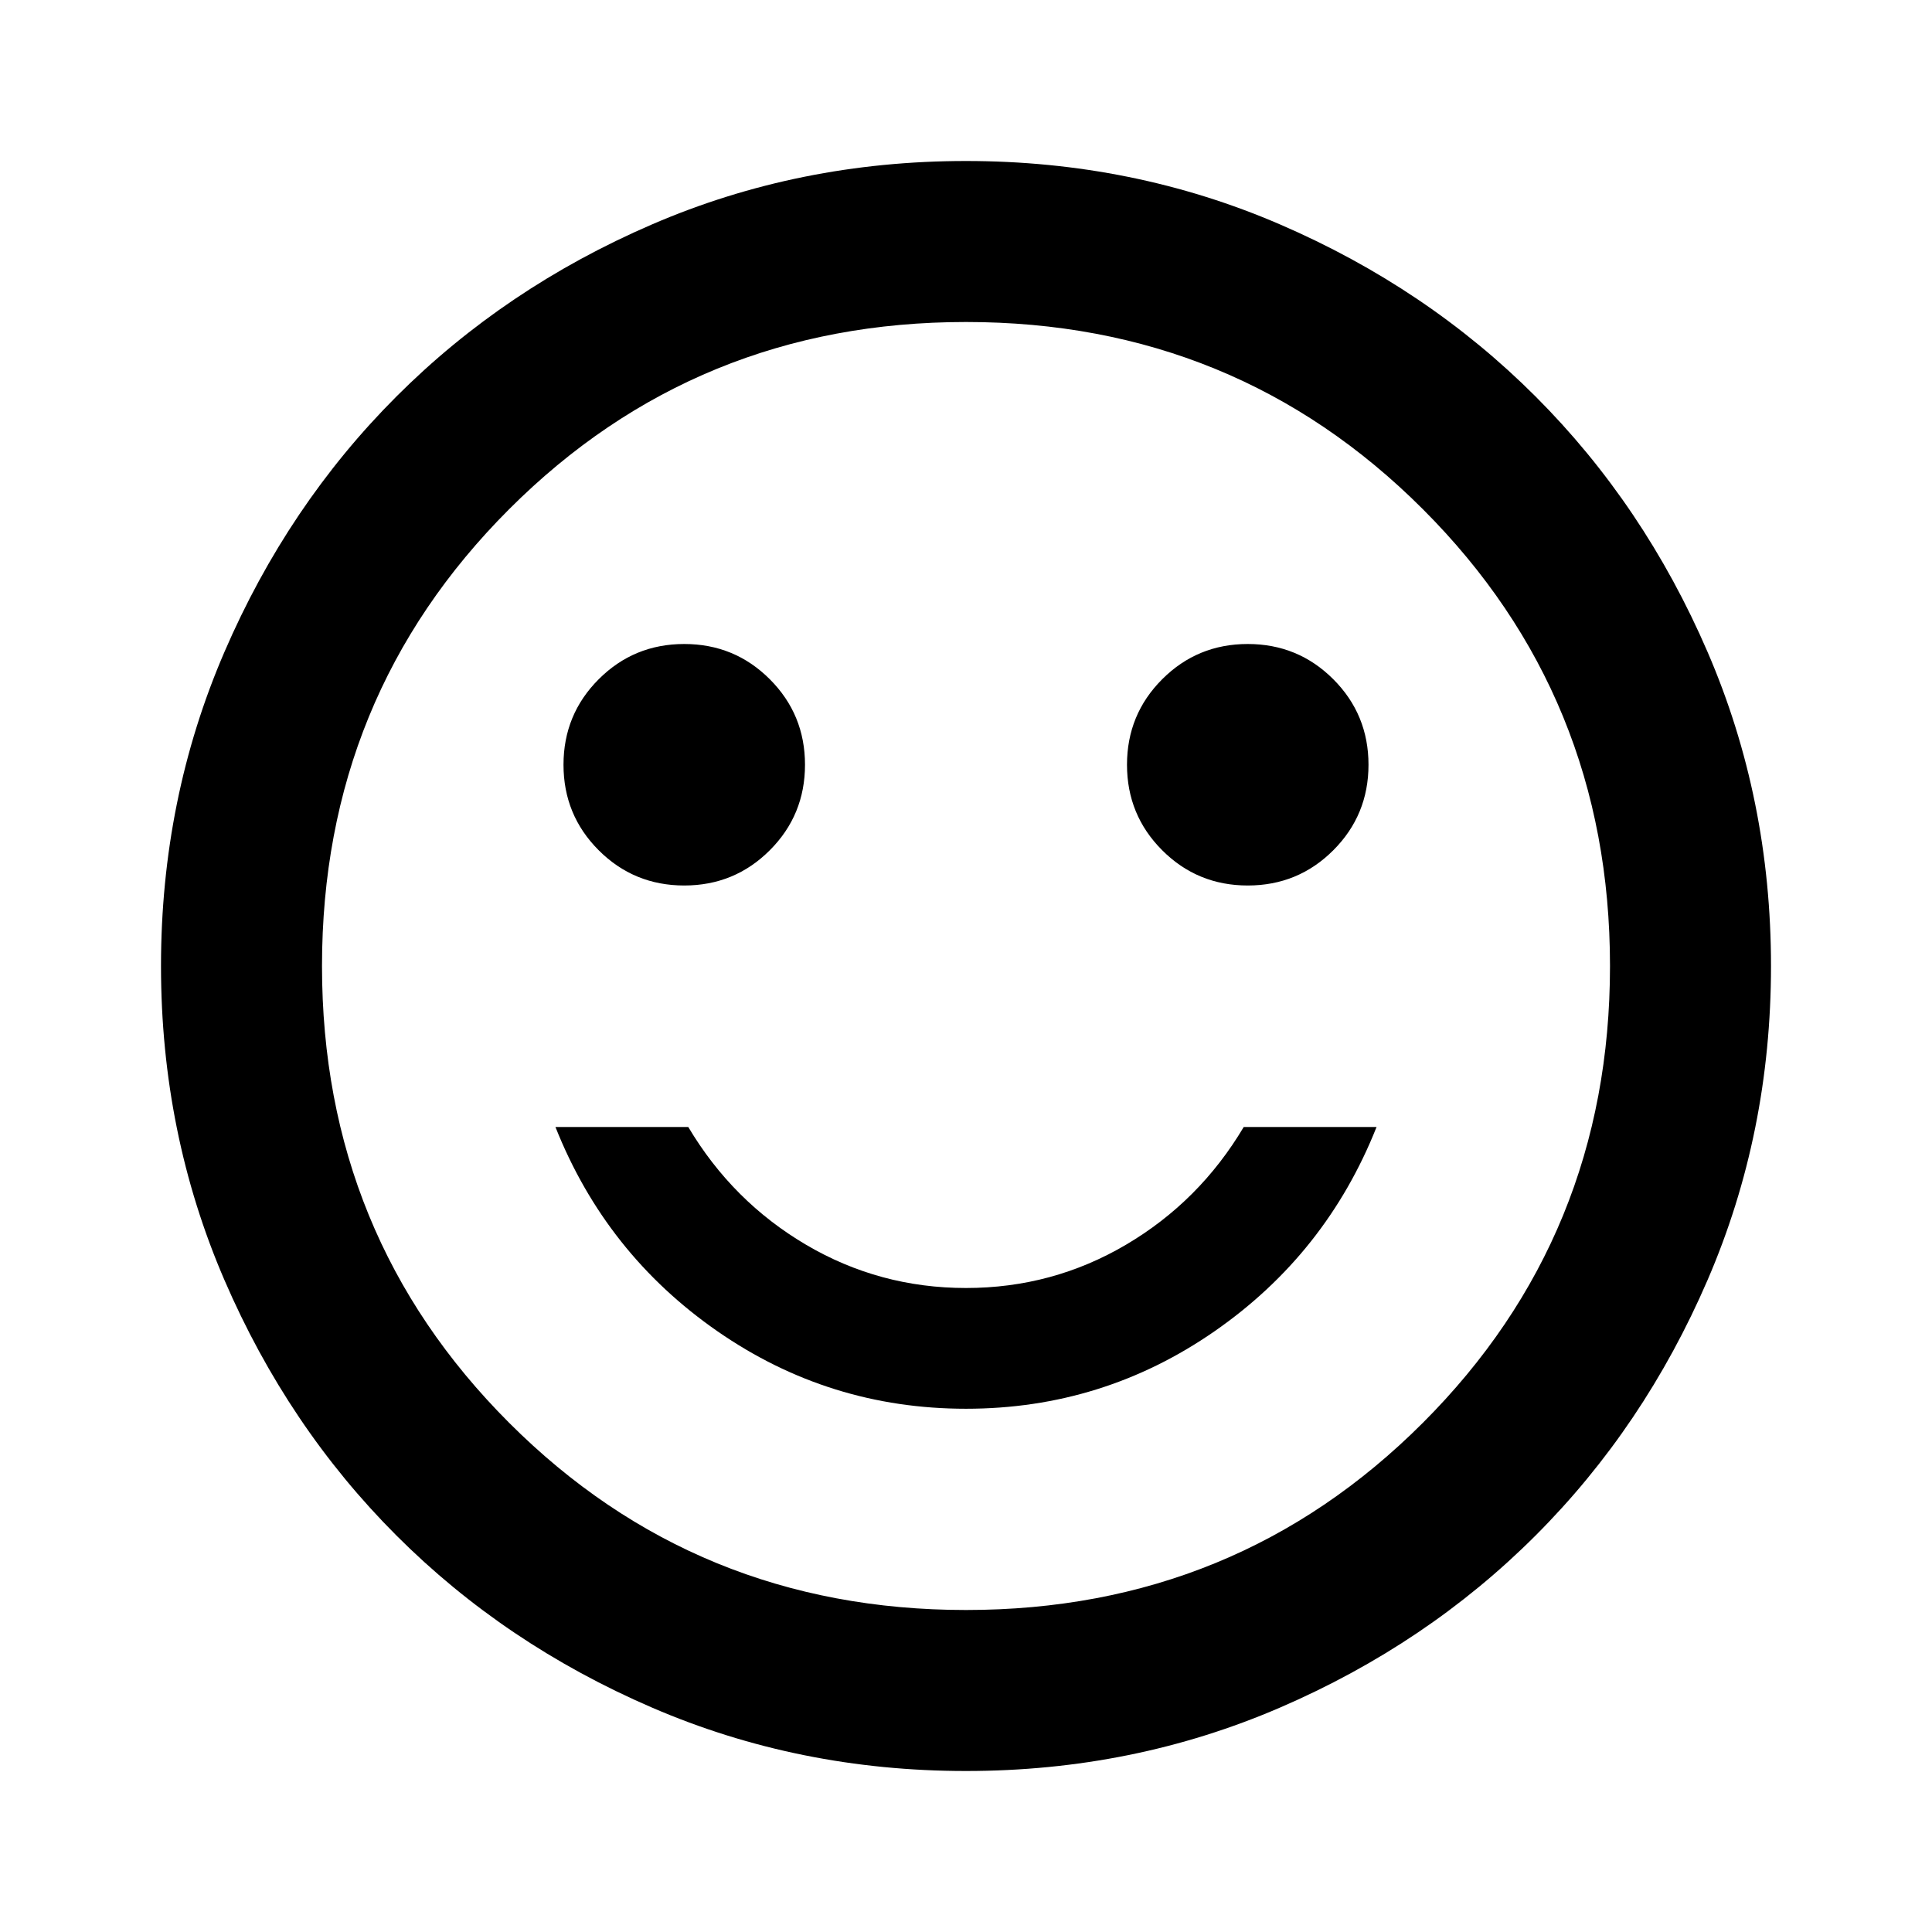
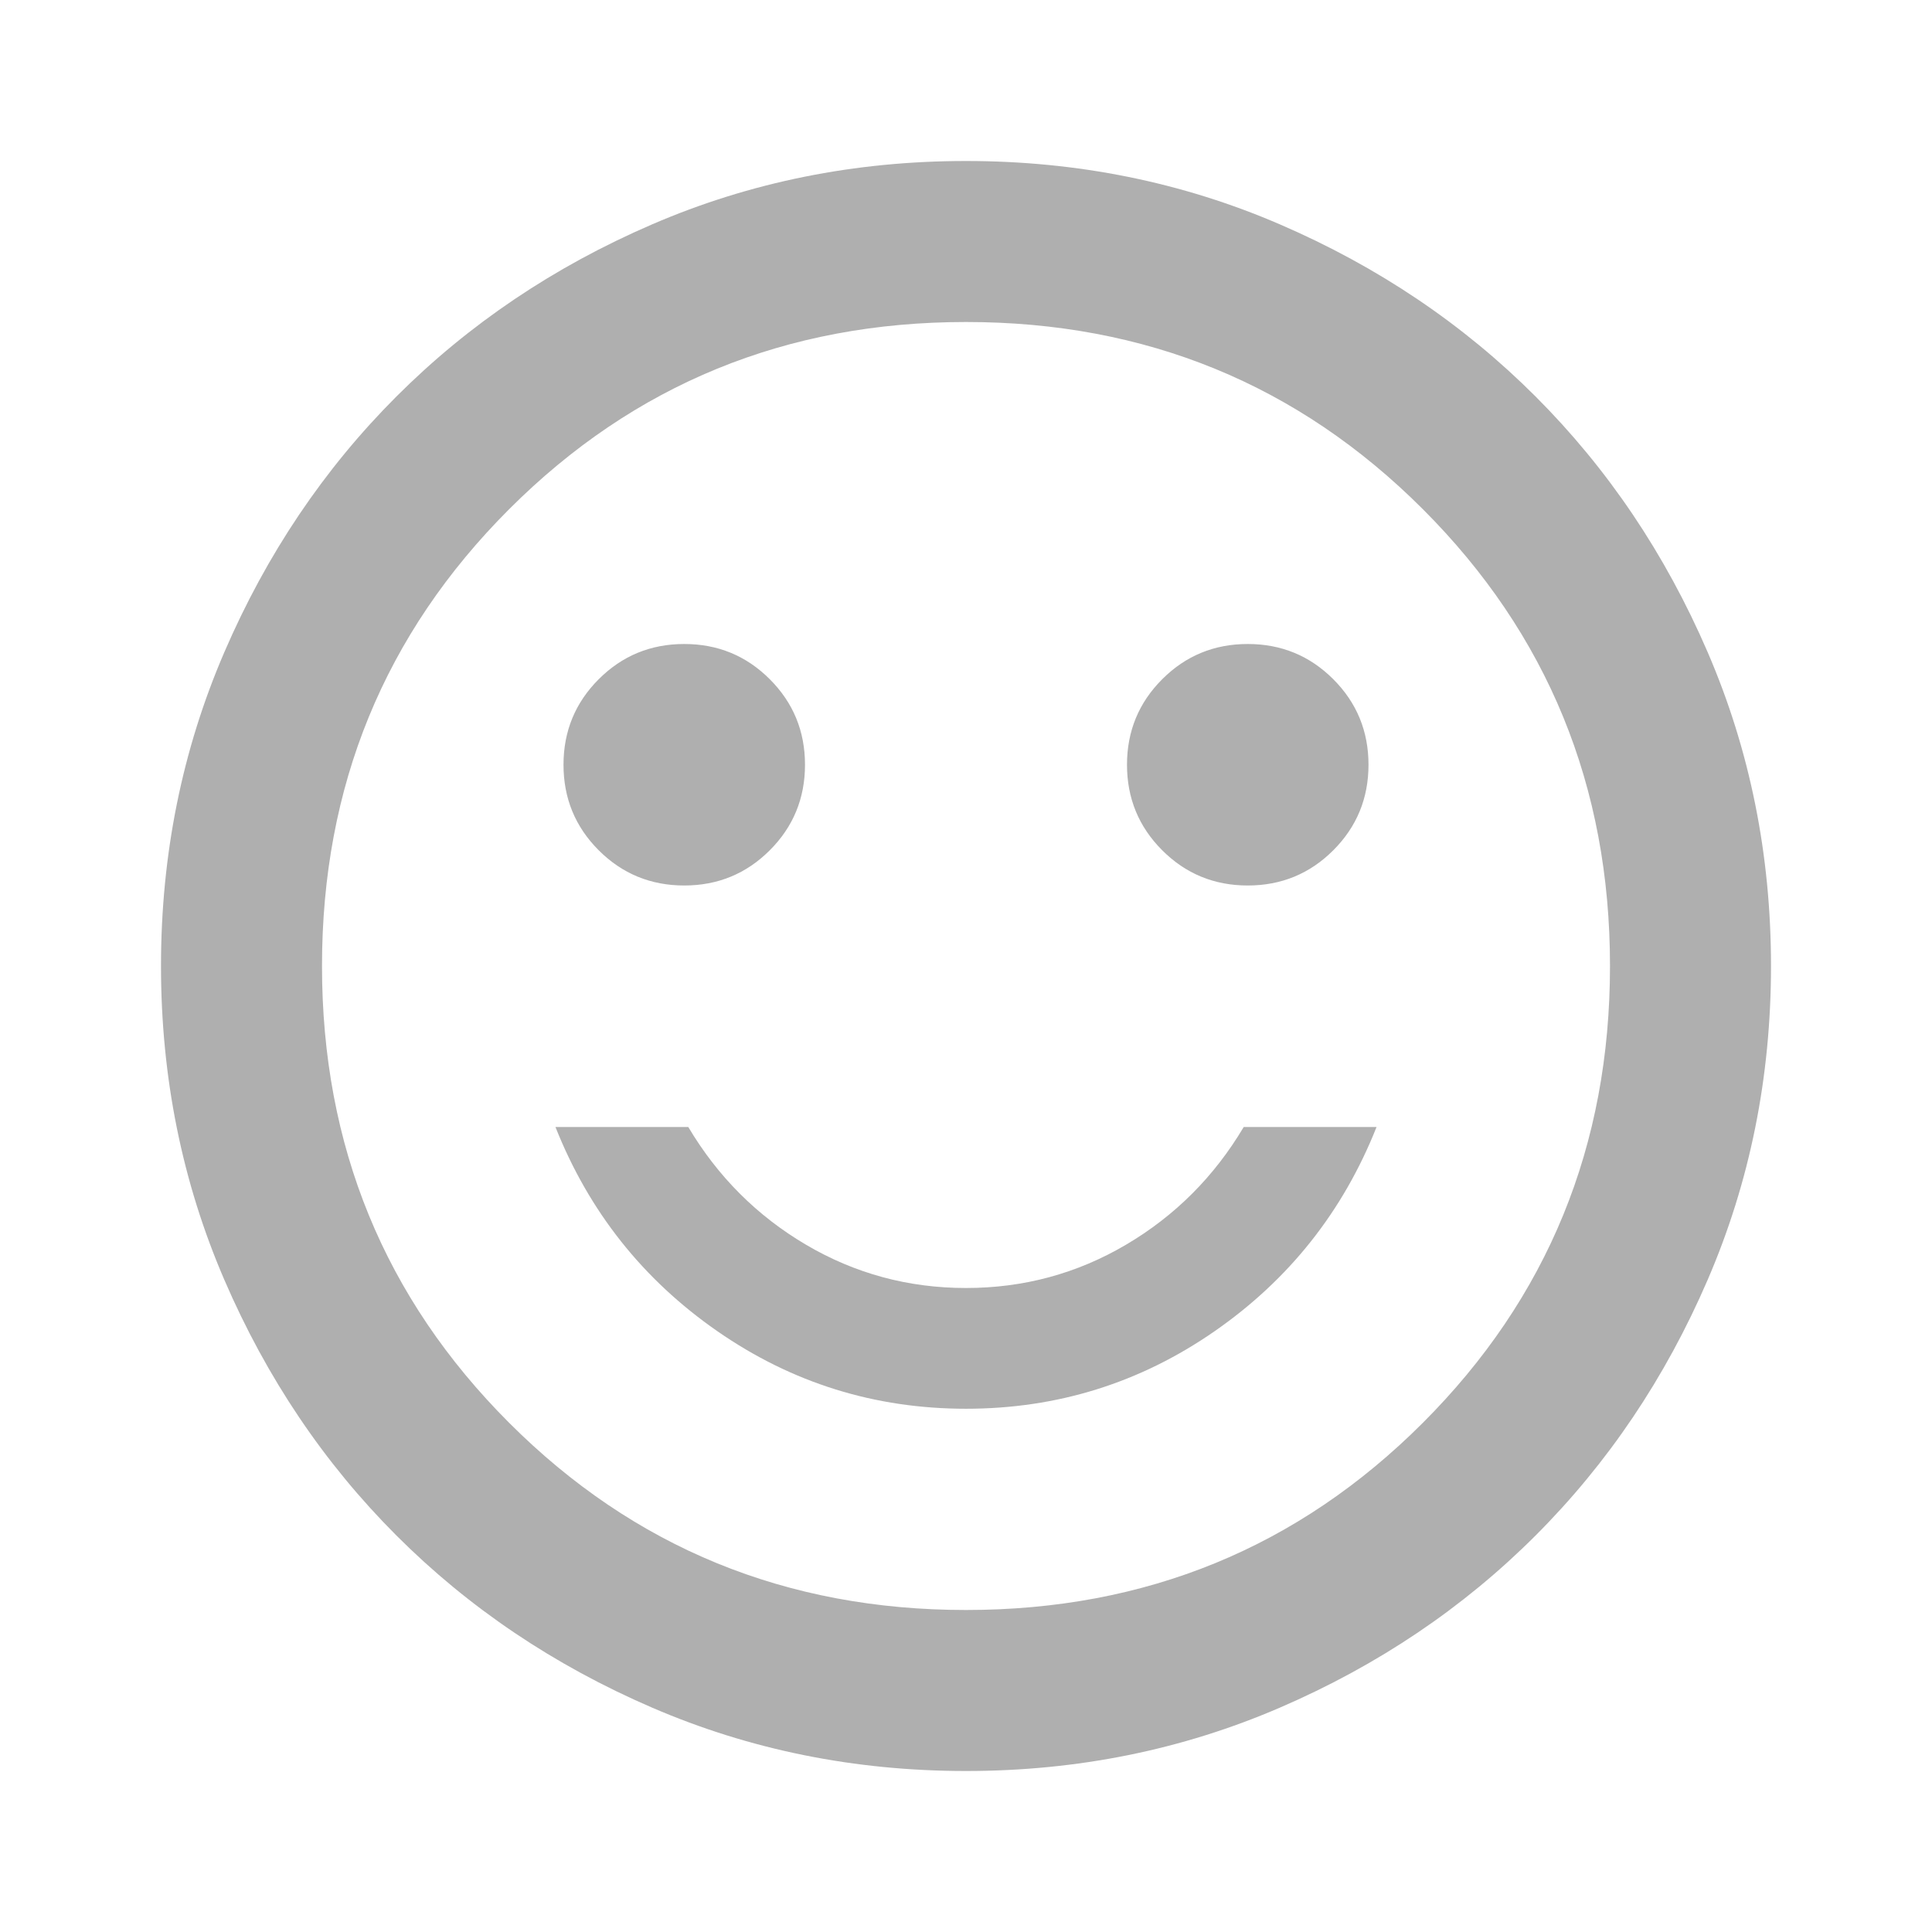
<svg xmlns="http://www.w3.org/2000/svg" height="24" viewBox="0 -960 960 960" width="24">
-   <path d="M620-520q25 0 42.5-17.5T680-580q0-25-17.5-42.5T620-640q-25 0-42.5 17.5T560-580q0 25 17.5 42.5T620-520Zm-280 0q25 0 42.5-17.5T400-580q0-25-17.5-42.5T340-640q-25 0-42.5 17.5T280-580q0 25 17.5 42.5T340-520Zm140 260q68 0 123.5-38.5T684-400h-66q-22 37-58.5 58.5T480-320q-43 0-79.5-21.5T342-400h-66q25 63 80.5 101.5T480-260Zm0 180q-83 0-156-31.5T197-197q-54-54-85.5-127T80-480q0-83 31.5-156T197-763q54-54 127-85.5T480-880q83 0 156 31.5T763-763q54 54 85.5 127T880-480q0 83-31.5 156T763-197q-54 54-127 85.5T480-80Zm0-400Zm0 320q134 0 227-93t93-227q0-134-93-227t-227-93q-134 0-227 93t-93 227q0 134 93 227t227 93Z" />
+   <path fill="#afafaf" d="M620-520q25 0 42.5-17.5T680-580q0-25-17.5-42.5T620-640q-25 0-42.5 17.5T560-580q0 25 17.5 42.5T620-520Zm-280 0q25 0 42.5-17.5T400-580q0-25-17.5-42.5T340-640q-25 0-42.5 17.5T280-580q0 25 17.5 42.5T340-520Zm140 260q68 0 123.5-38.5T684-400h-66q-22 37-58.5 58.5T480-320q-43 0-79.5-21.5T342-400h-66q25 63 80.5 101.5T480-260Zm0 180q-83 0-156-31.5T197-197q-54-54-85.5-127T80-480q0-83 31.5-156T197-763q54-54 127-85.5T480-880q83 0 156 31.5T763-763q54 54 85.5 127T880-480q0 83-31.5 156T763-197q-54 54-127 85.5T480-80Zm0-400Zm0 320q134 0 227-93t93-227q0-134-93-227t-227-93q-134 0-227 93t-93 227q0 134 93 227t227 93Z" />
</svg>
